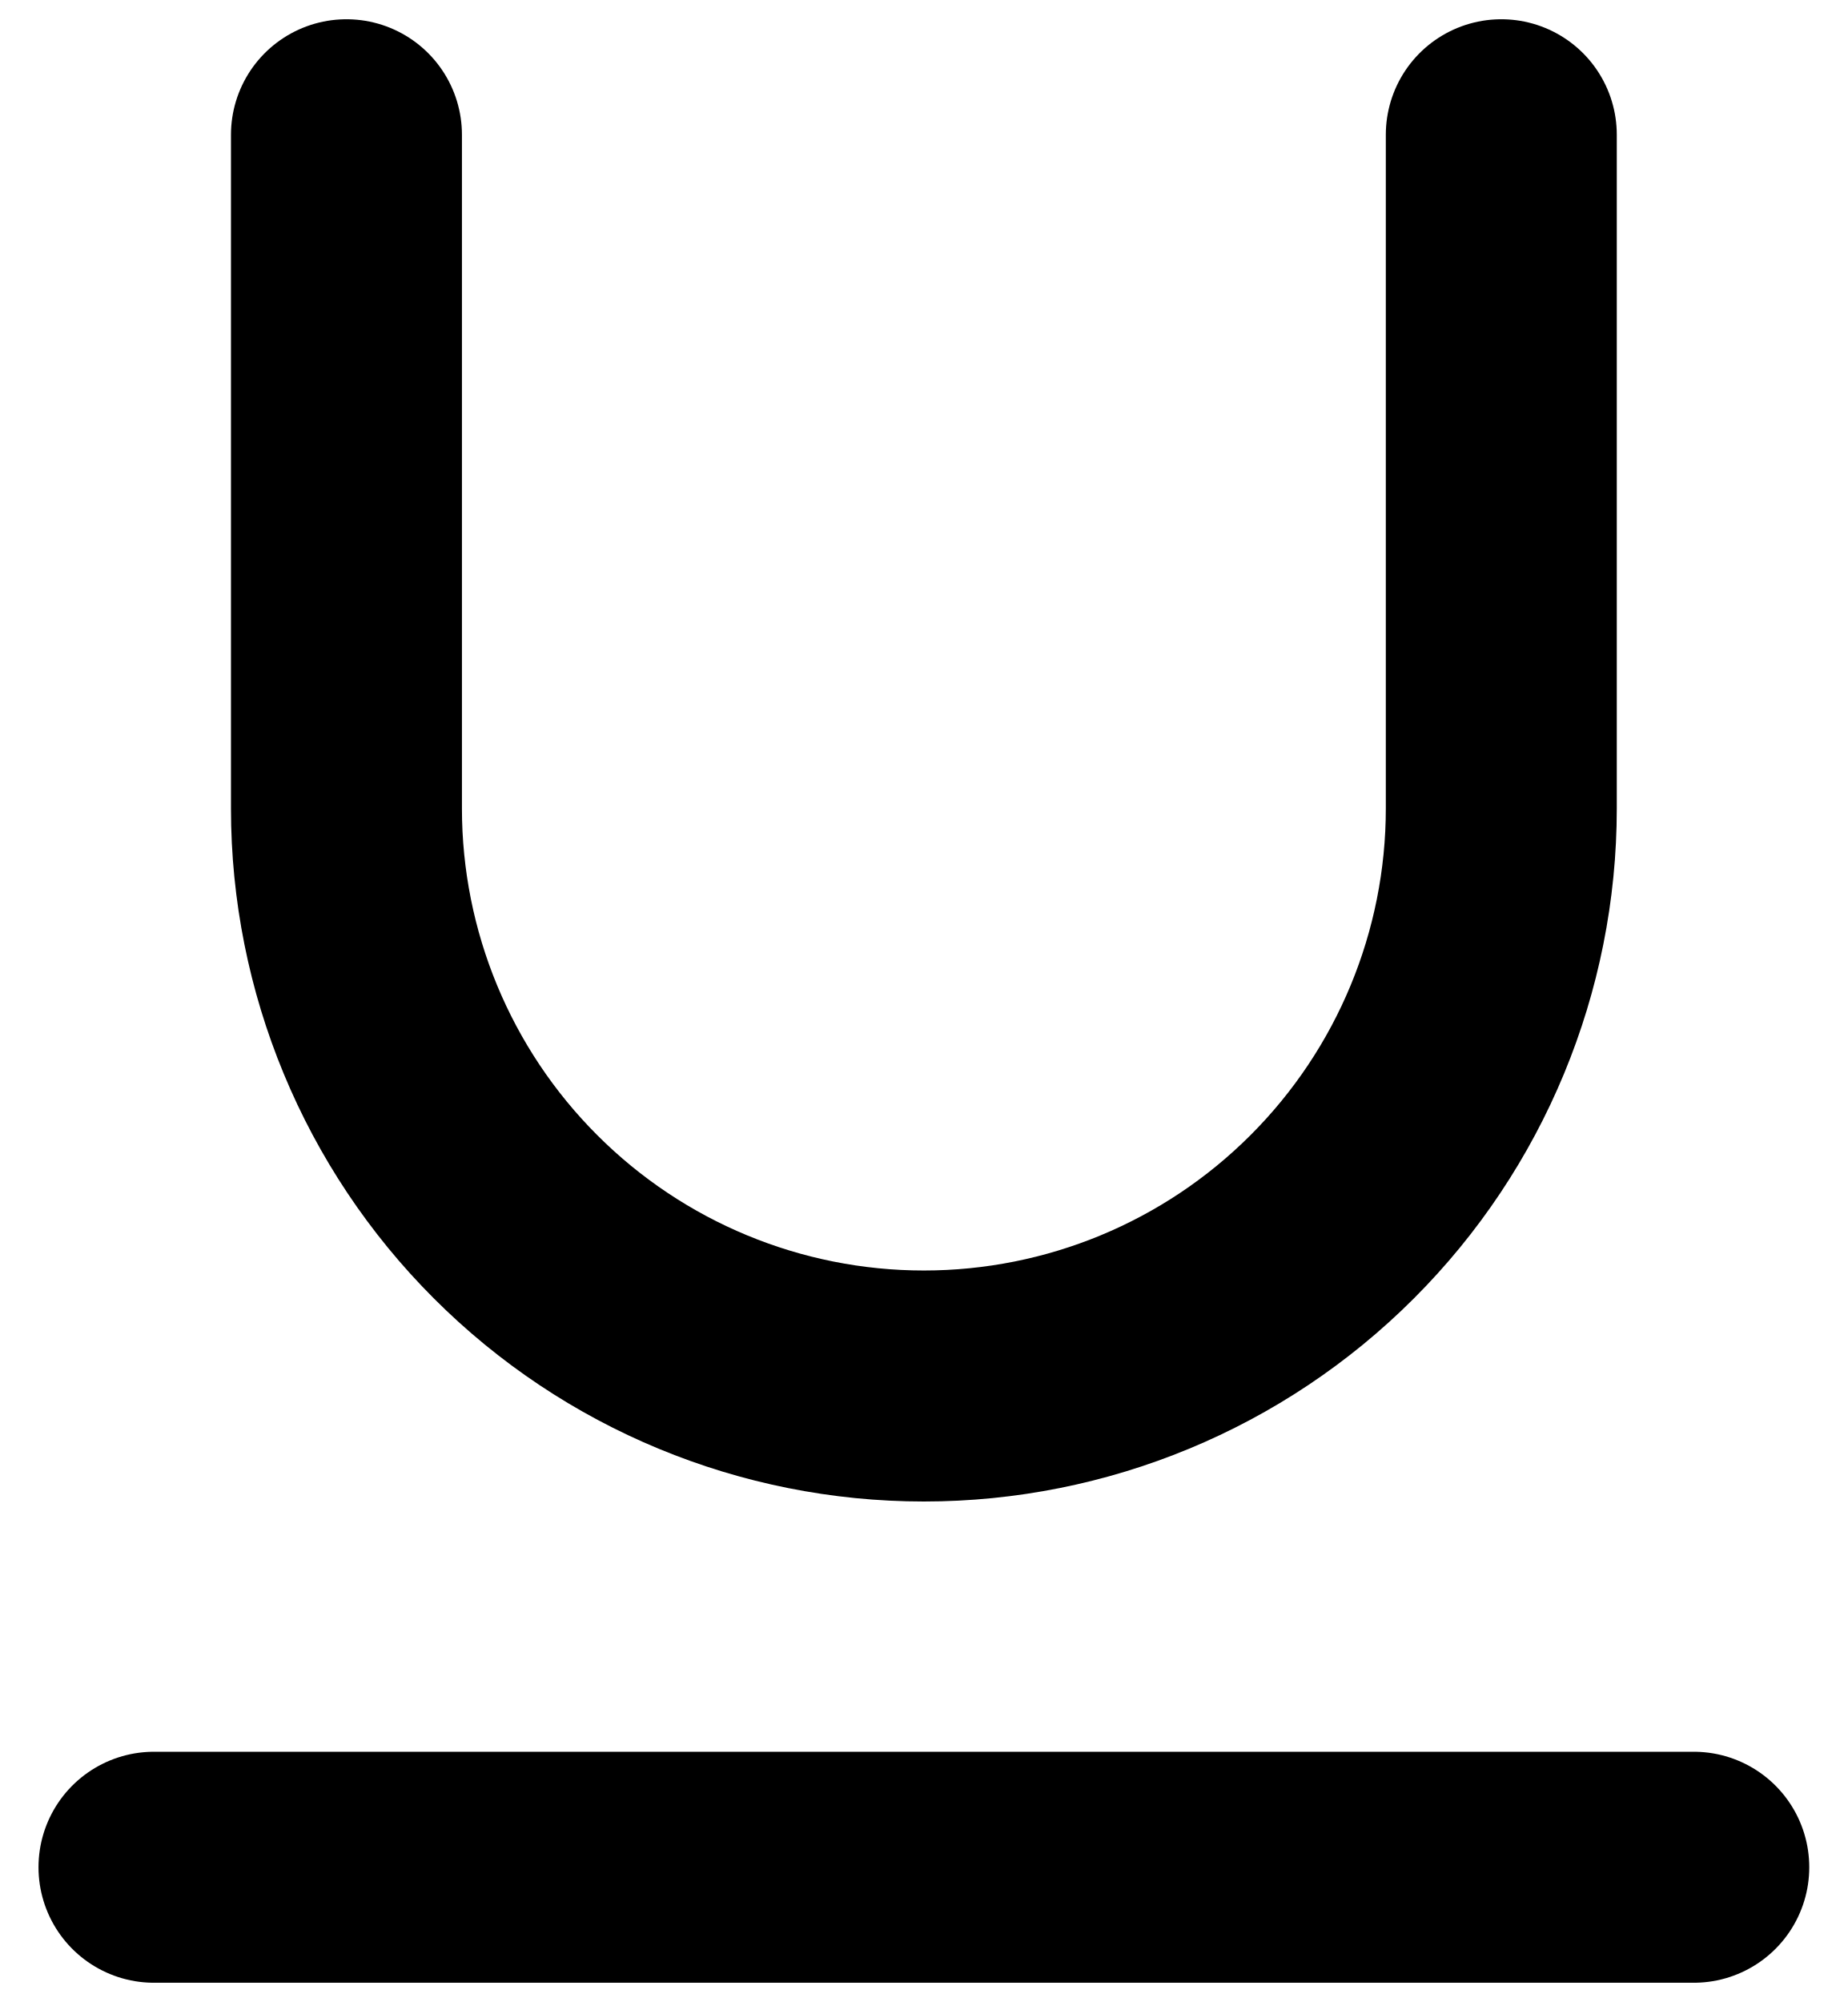
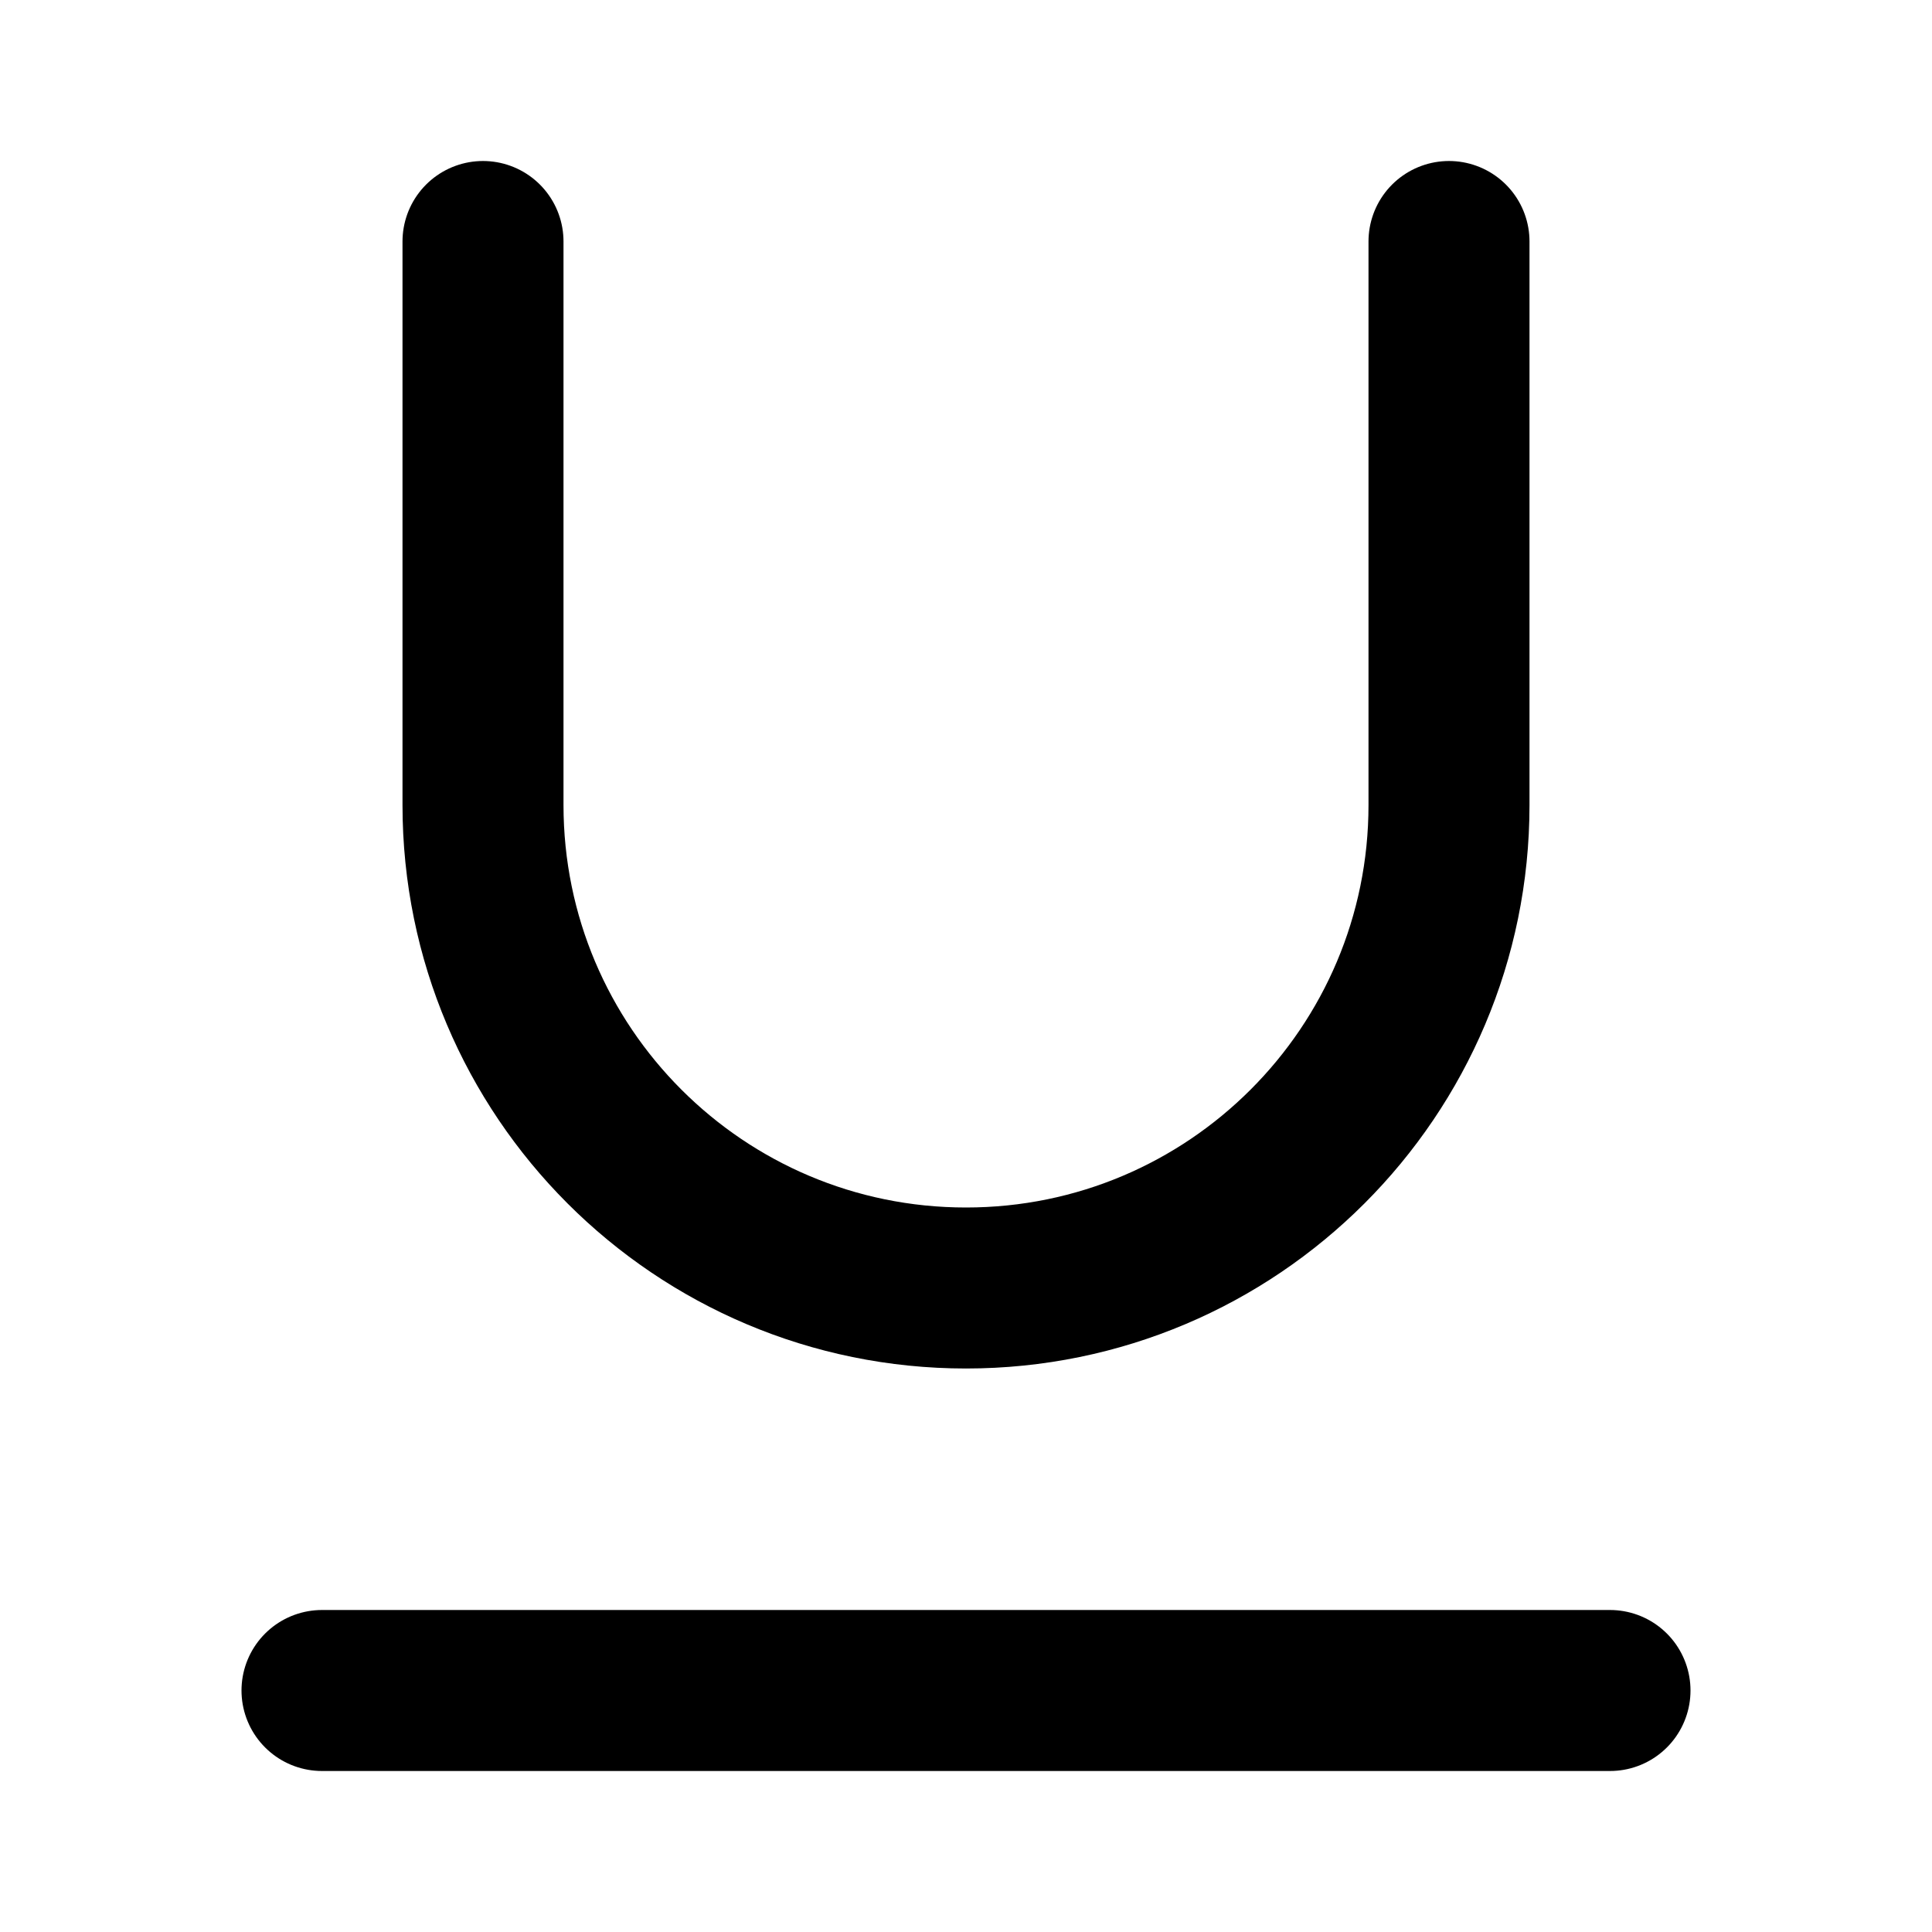
- <svg xmlns="http://www.w3.org/2000/svg" width="24" height="26" viewBox="0 0 24 26" fill="none">
-   <path d="M4.5 1.75V10.5C4.5 12.489 5.29 14.397 6.697 15.803C8.103 17.21 10.011 18 12 18C13.989 18 15.897 17.21 17.303 15.803C18.71 14.397 19.5 12.489 19.5 10.5V1.75" stroke="currentColor" stroke-width="3" stroke-linecap="round" stroke-linejoin="round" />
-   <path d="M2 24.25H22" stroke="currentColor" stroke-width="3" stroke-linecap="round" stroke-linejoin="round" />
+ <svg xmlns="http://www.w3.org/2000/svg" width="24" height="24" viewBox="0 0 24 24" fill="none" stroke="currentColor" stroke-width="2" stroke-linecap="round" stroke-linejoin="round" class="feather feather-underline">
+   <path d="M6 3v7a6 6 0 0 0 6 6 6 6 0 0 0 6-6V3" />
+   <line x1="4" y1="21" x2="20" y2="21" />
</svg>
